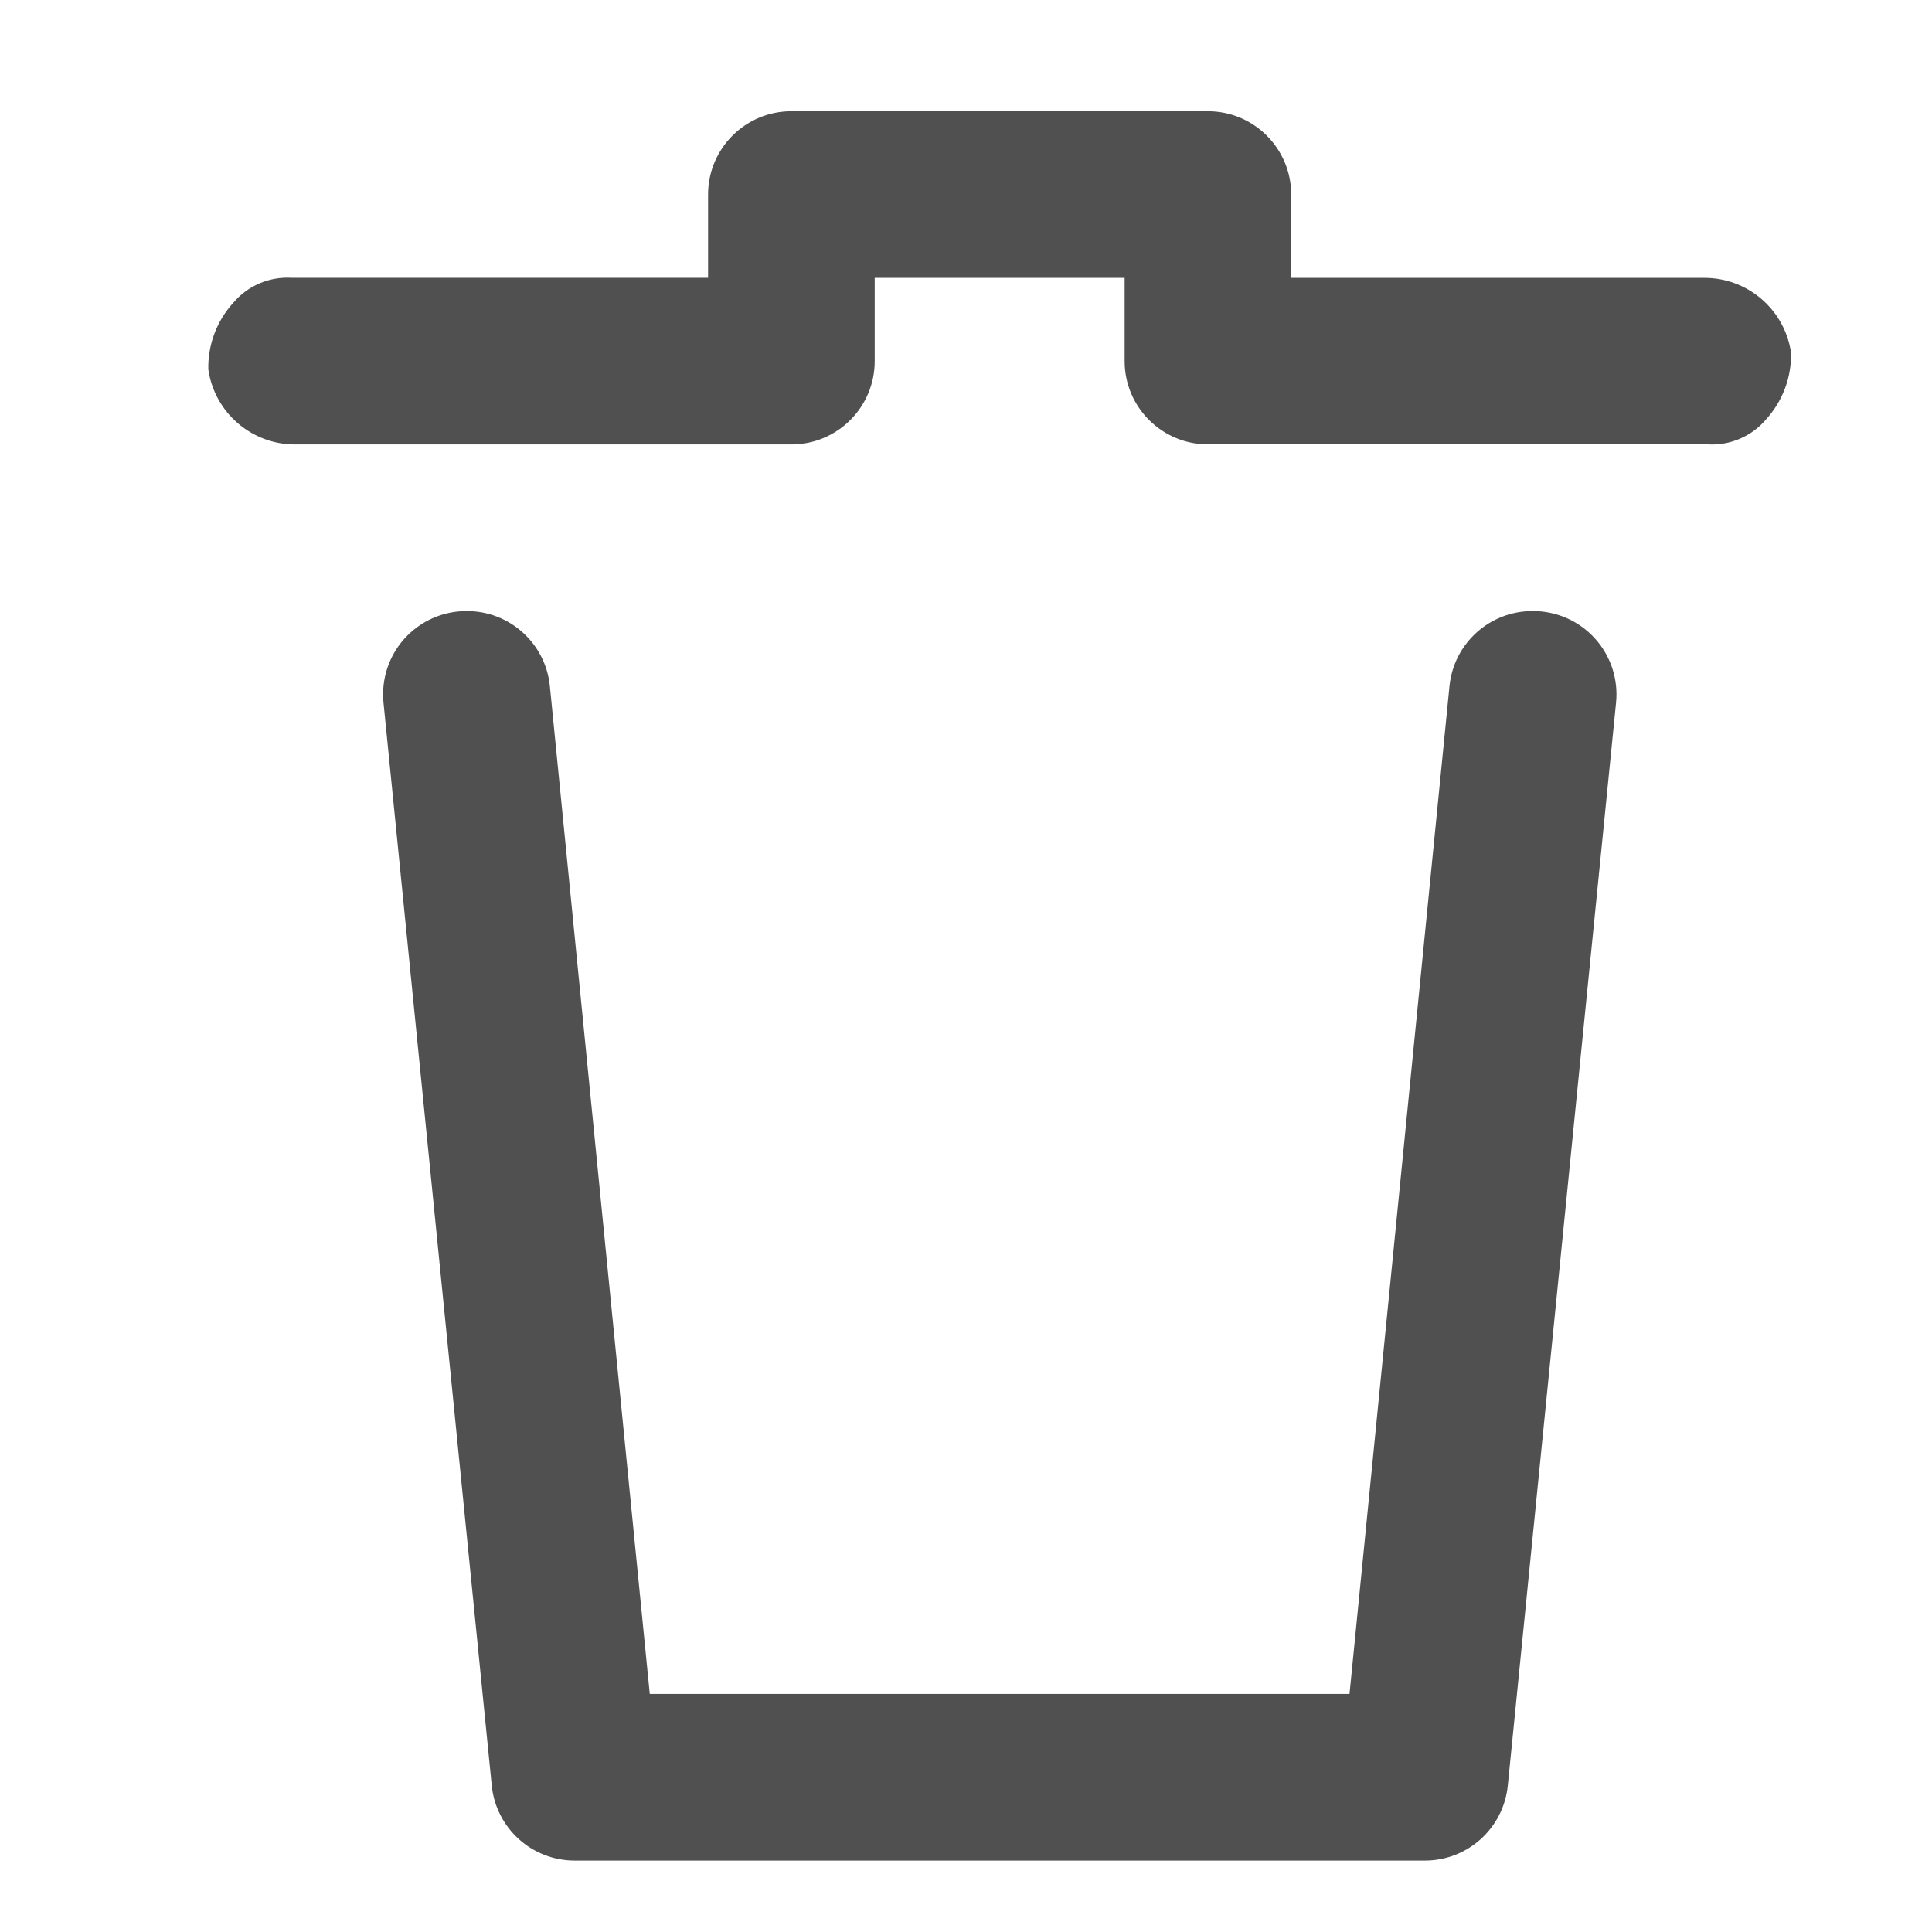
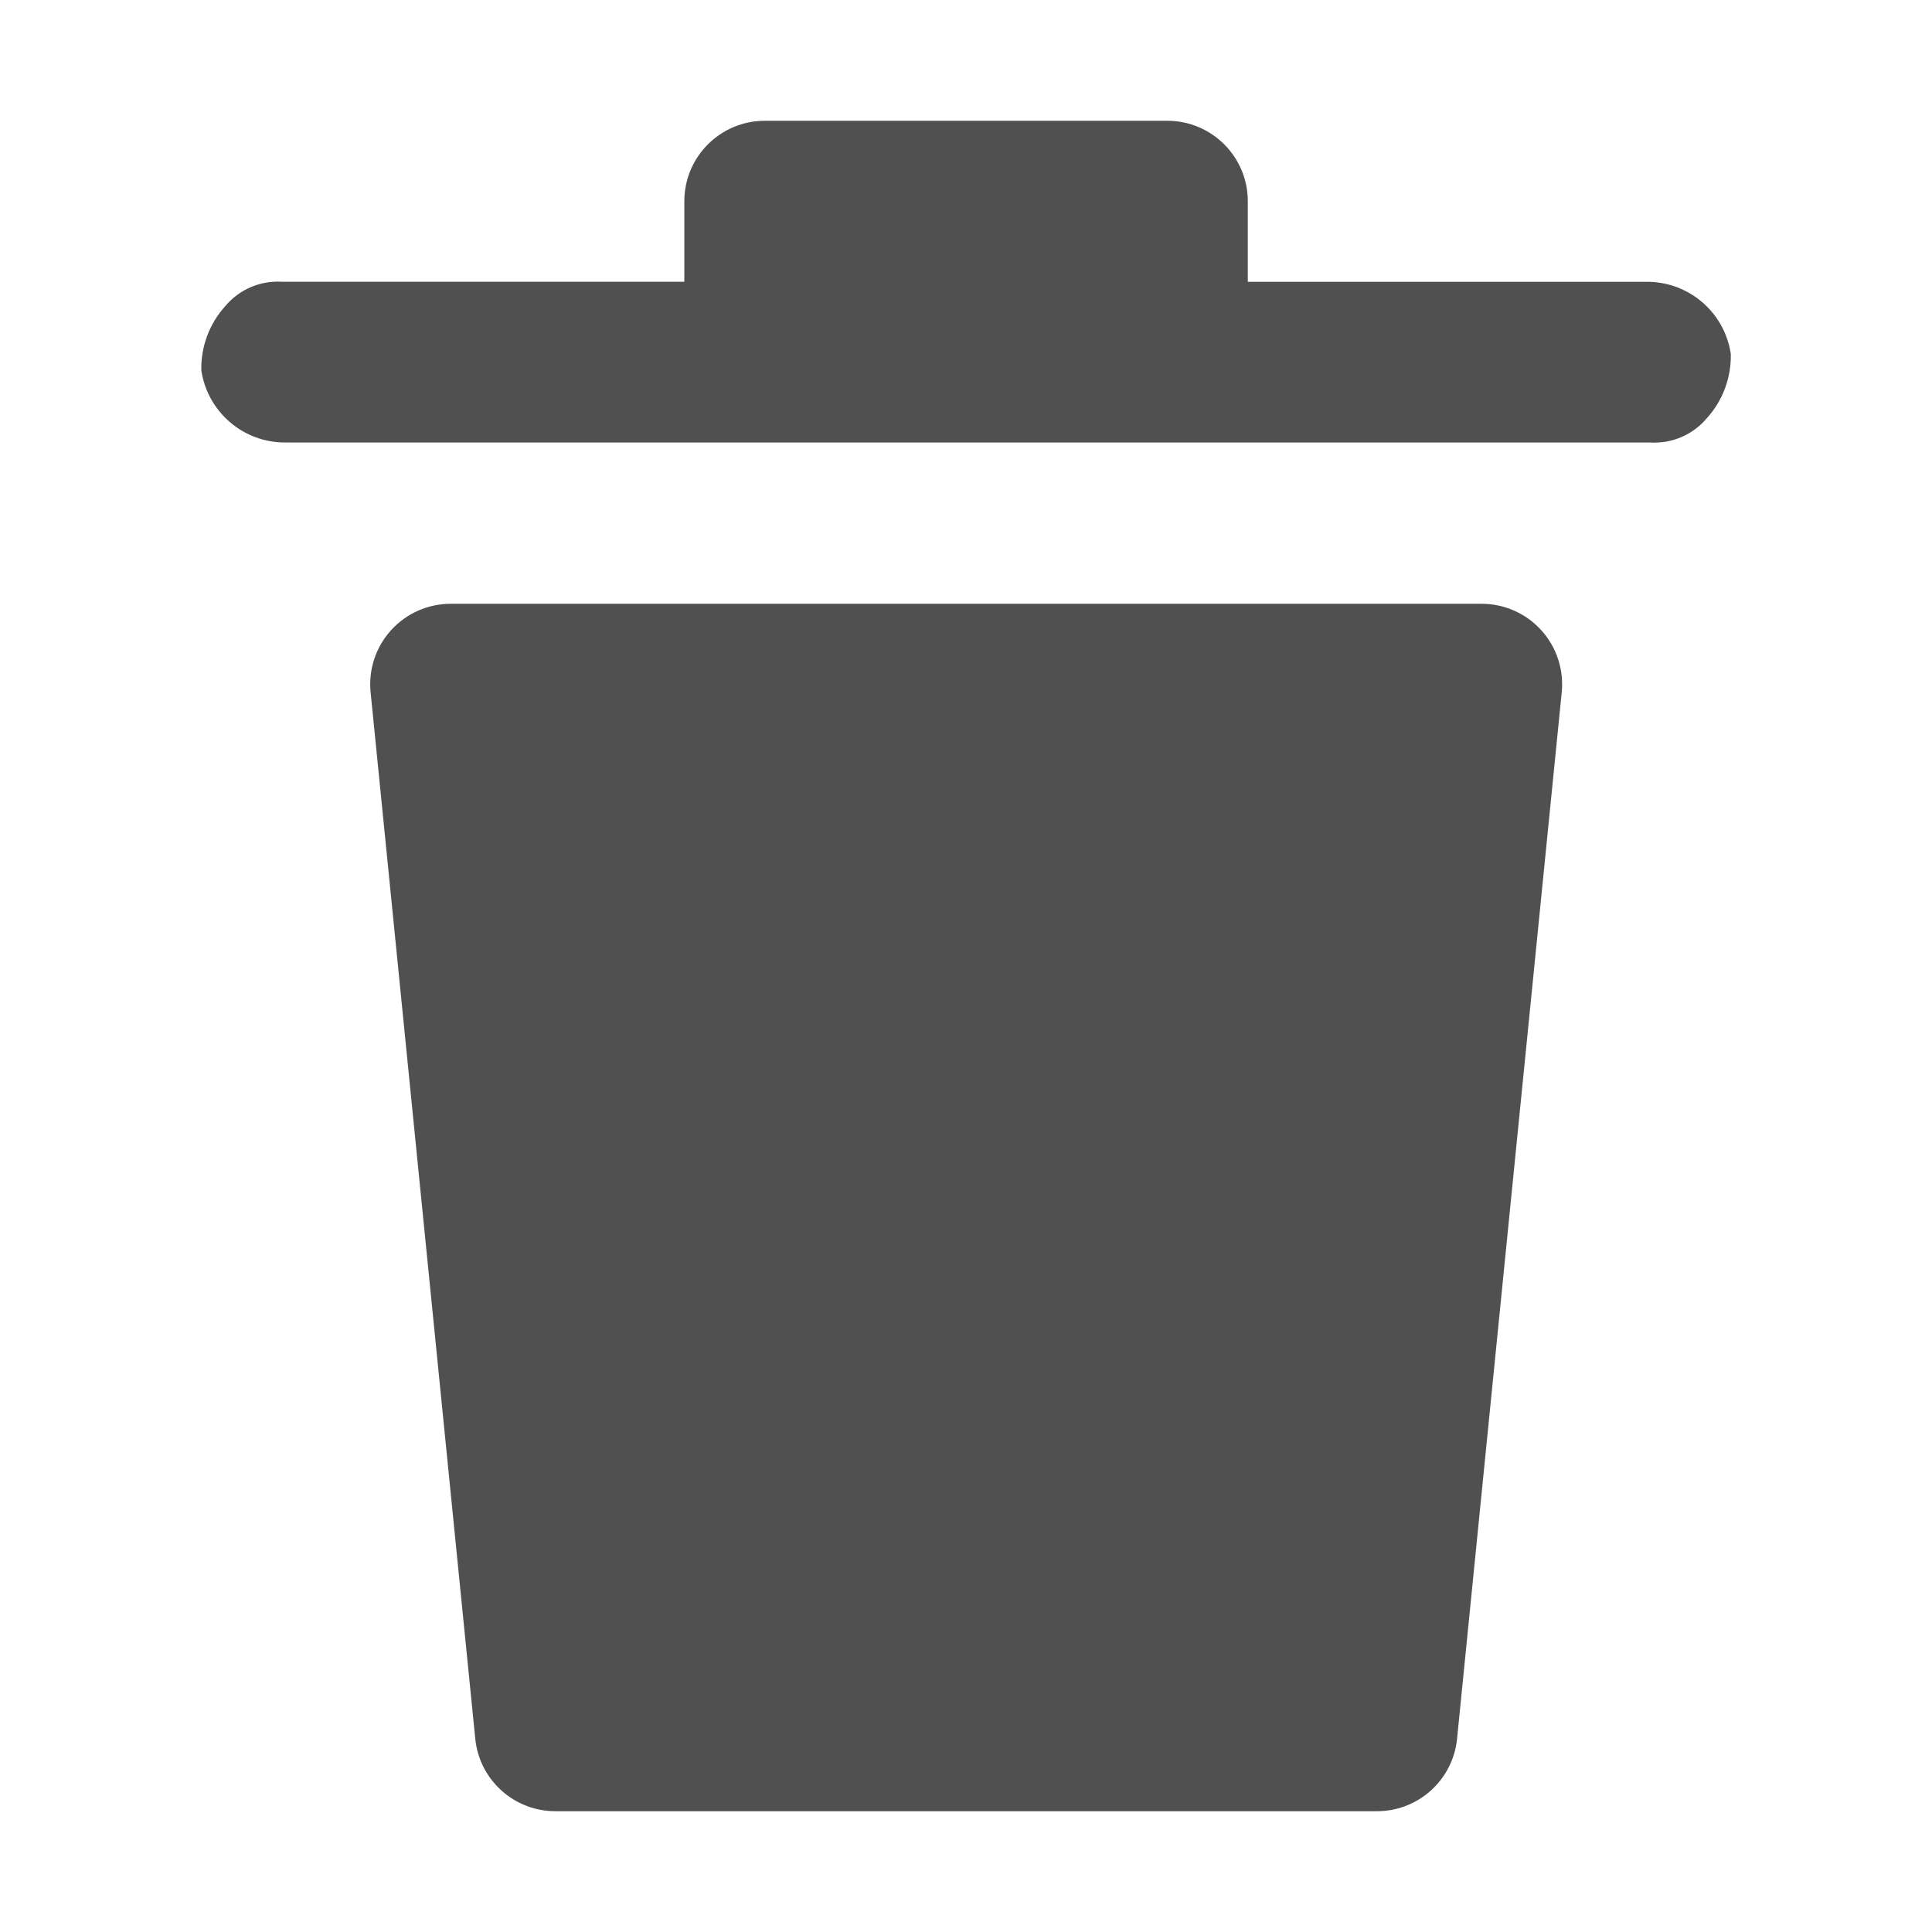
- <svg xmlns="http://www.w3.org/2000/svg" width="28" height="28" viewBox="0 0 28 28">
-   <g id="delete" transform="translate(0 -0.199)">
-     <g id="invisible_box" data-name="invisible box">
-       <rect id="Rectangle_60" data-name="Rectangle 60" width="28" height="28" transform="translate(0 0.199)" fill="none" />
-     </g>
-     <g id="icons_Q2" data-name="icons Q2" transform="translate(3.018 1.811)">
-       <path id="Path_283" data-name="Path 283" d="M27.938,6.5a1.388,1.388,0,0,1-.362.966,1.026,1.026,0,0,1-.845.362H19.487A1.207,1.207,0,0,1,18.28,6.622V5.415H14.658V6.622a1.207,1.207,0,0,1-1.207,1.207H6.267A1.268,1.268,0,0,1,5,6.742a1.388,1.388,0,0,1,.362-.966,1.026,1.026,0,0,1,.845-.362h6.036V4.207A1.207,1.207,0,0,1,13.451,3h6.036a1.207,1.207,0,0,1,1.207,1.207V5.415H26.67A1.268,1.268,0,0,1,27.938,6.5Z" transform="translate(-4.999 -3)" fill="#505050" />
-       <path id="Path_284" data-name="Path 284" d="M24.649,16.087,23.2,30.694H13.059L11.611,16.087A1.207,1.207,0,0,0,10.4,15h0A1.207,1.207,0,0,0,9.2,16.328l1.569,15.694a1.207,1.207,0,0,0,1.207,1.087H24.287a1.207,1.207,0,0,0,1.207-1.087l1.569-15.694A1.207,1.207,0,0,0,25.856,15h0A1.207,1.207,0,0,0,24.649,16.087Z" transform="translate(-6.66 -7.756)" fill="#505050" />
-     </g>
+ <svg xmlns="http://www.w3.org/2000/svg" id="delete" width="29" height="29" viewBox="0 0 29 29">
+   <g id="invisible_box" data-name="invisible box">
+     <rect id="Rectangle_60" data-name="Rectangle 60" width="29" height="29" fill="none" />
+   </g>
+   <g id="icons_Q2" data-name="icons Q2" transform="translate(3.021 1.813)">
+     <path id="Path_283" data-name="Path 283" d="M27.958,6.5a1.39,1.39,0,0,1-.362.967,1.027,1.027,0,0,1-.846.362H6.269A1.269,1.269,0,0,1,5,6.746a1.39,1.39,0,0,1,.362-.967,1.027,1.027,0,0,1,.846-.363H12.25V4.208A1.208,1.208,0,0,1,13.458,3H19.5a1.208,1.208,0,0,1,1.208,1.208V5.417h5.981A1.269,1.269,0,0,1,27.958,6.5Z" transform="translate(-4.999 -3)" fill="#505050" />
+     <path id="Path_284" data-name="Path 284" d="M10.4,15h0A1.208,1.208,0,0,0,9.2,16.329l1.571,15.708a1.208,1.208,0,0,0,1.208,1.087H24.3a1.208,1.208,0,0,0,1.208-1.087l1.571-15.708A1.208,1.208,0,0,0,25.871,15Z" transform="translate(-6.658 -7.75)" fill="#505050" />
  </g>
</svg>
